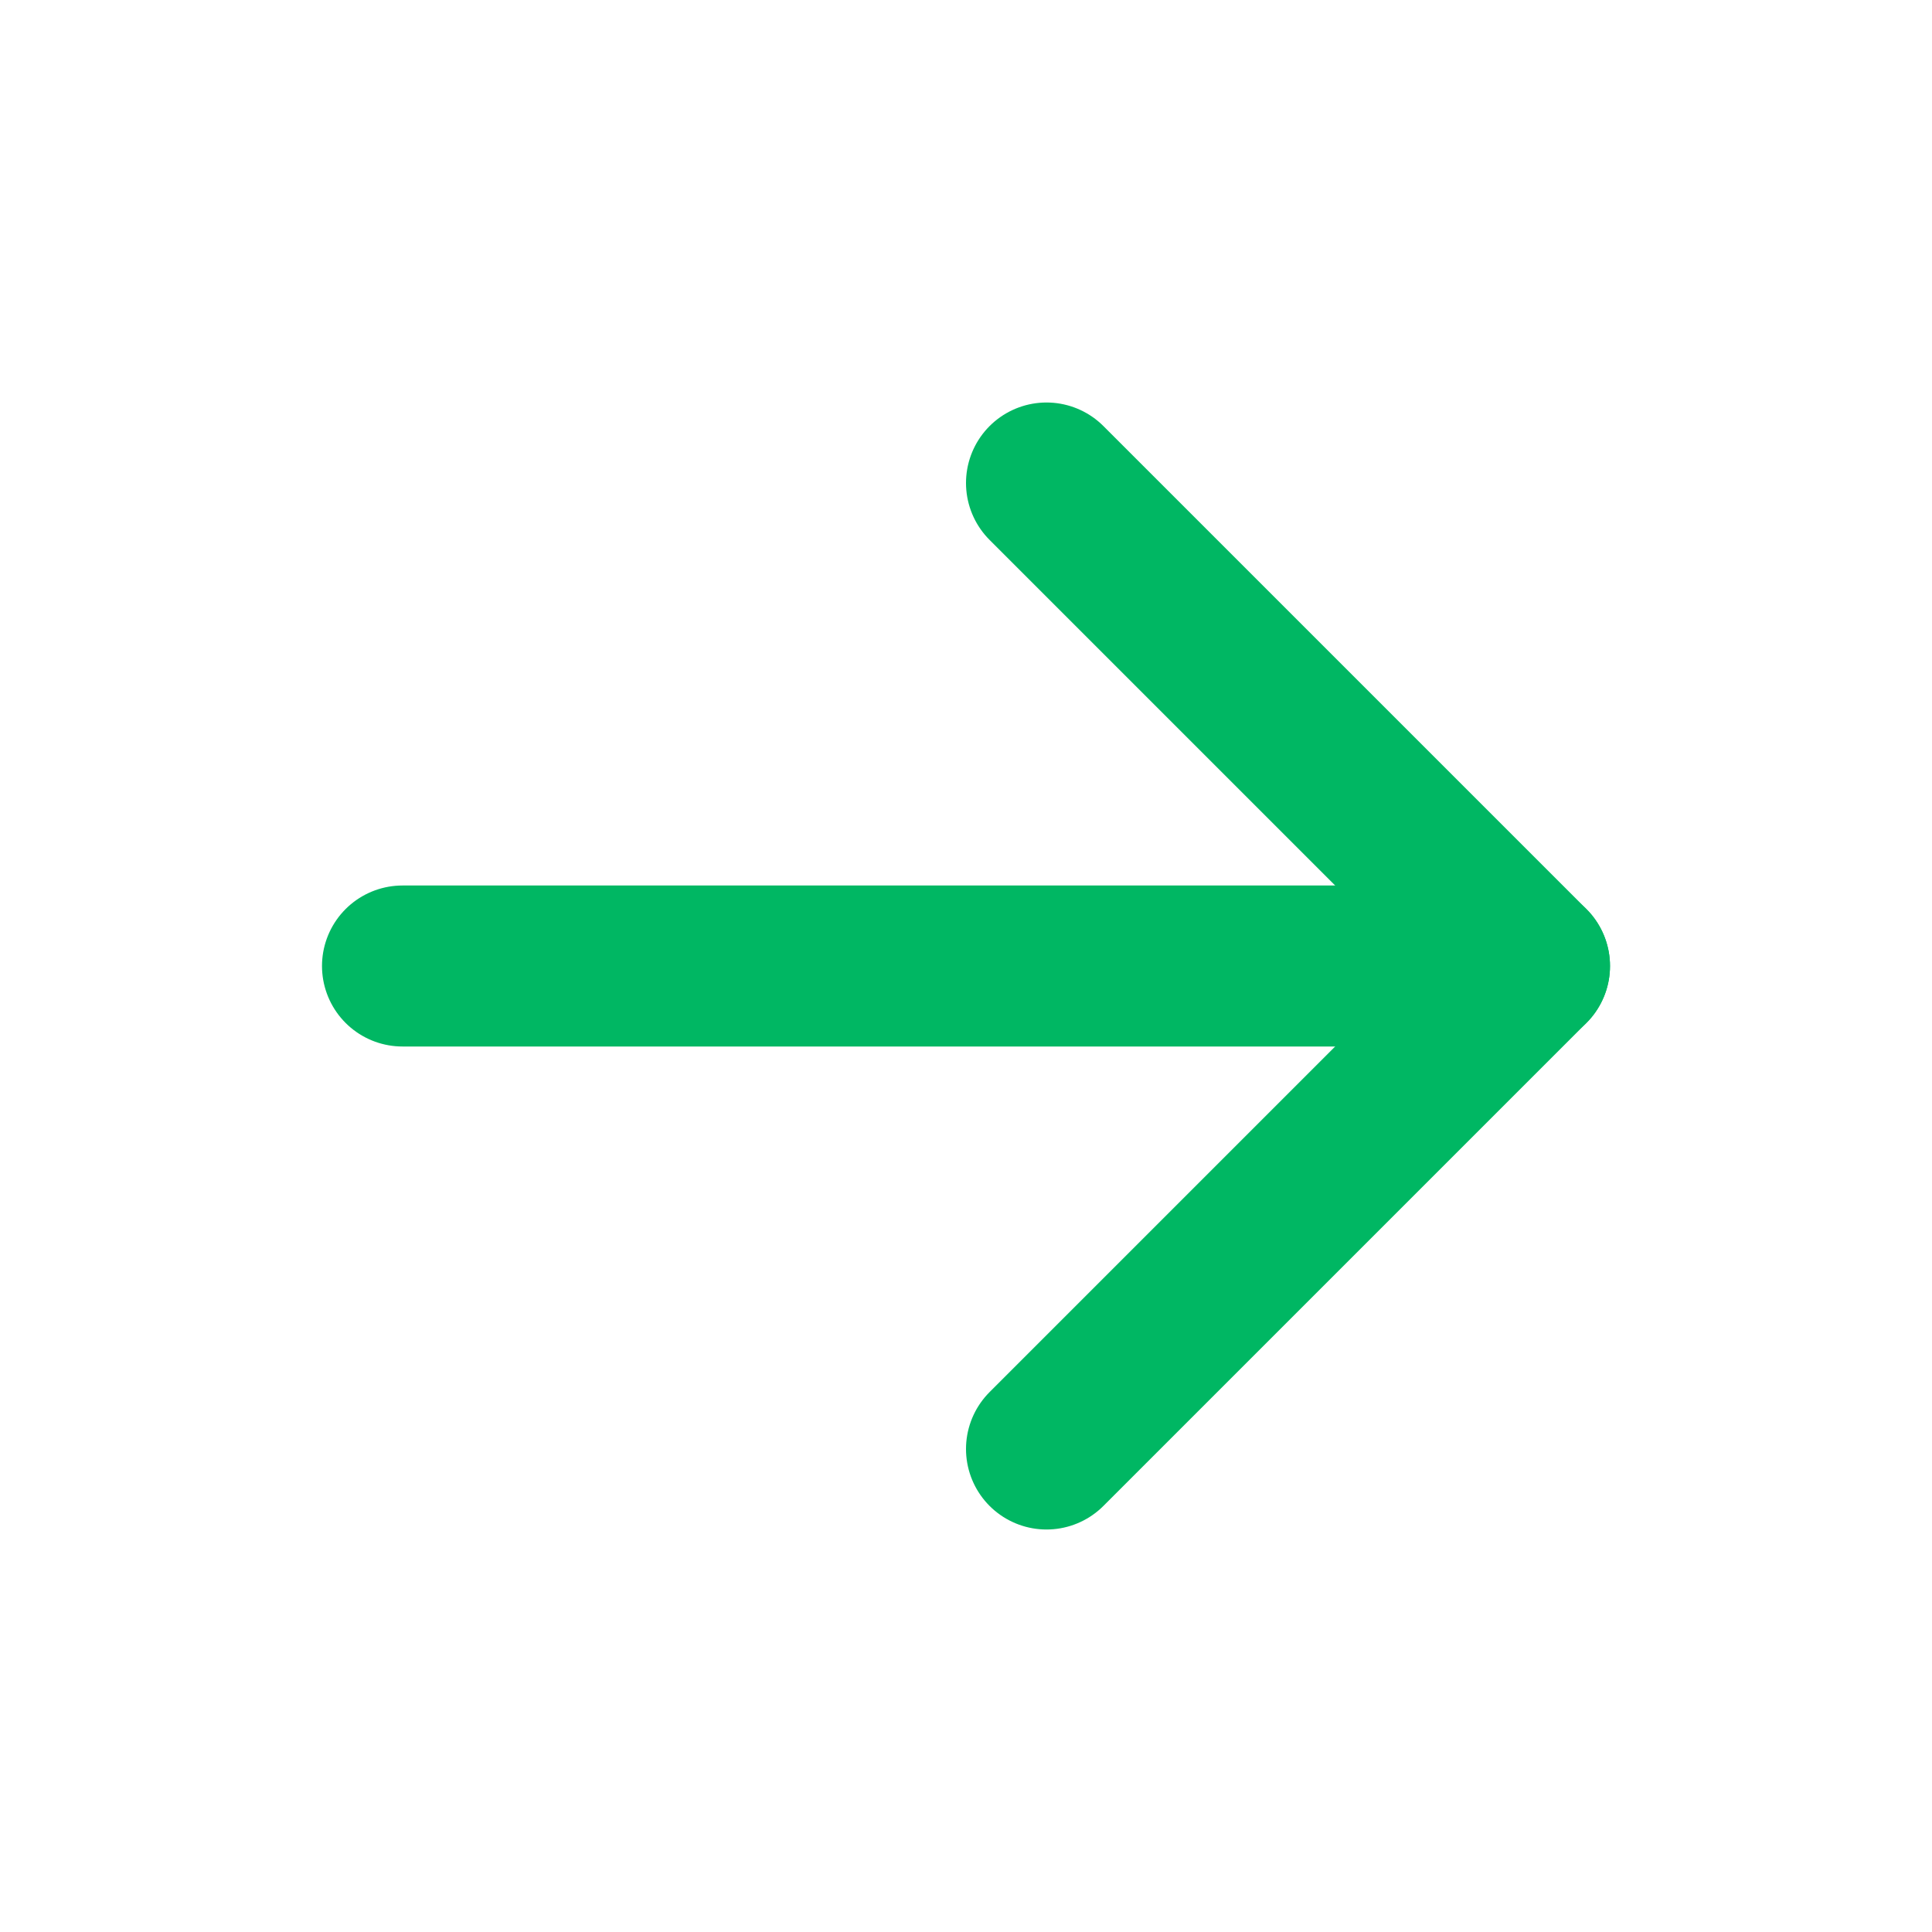
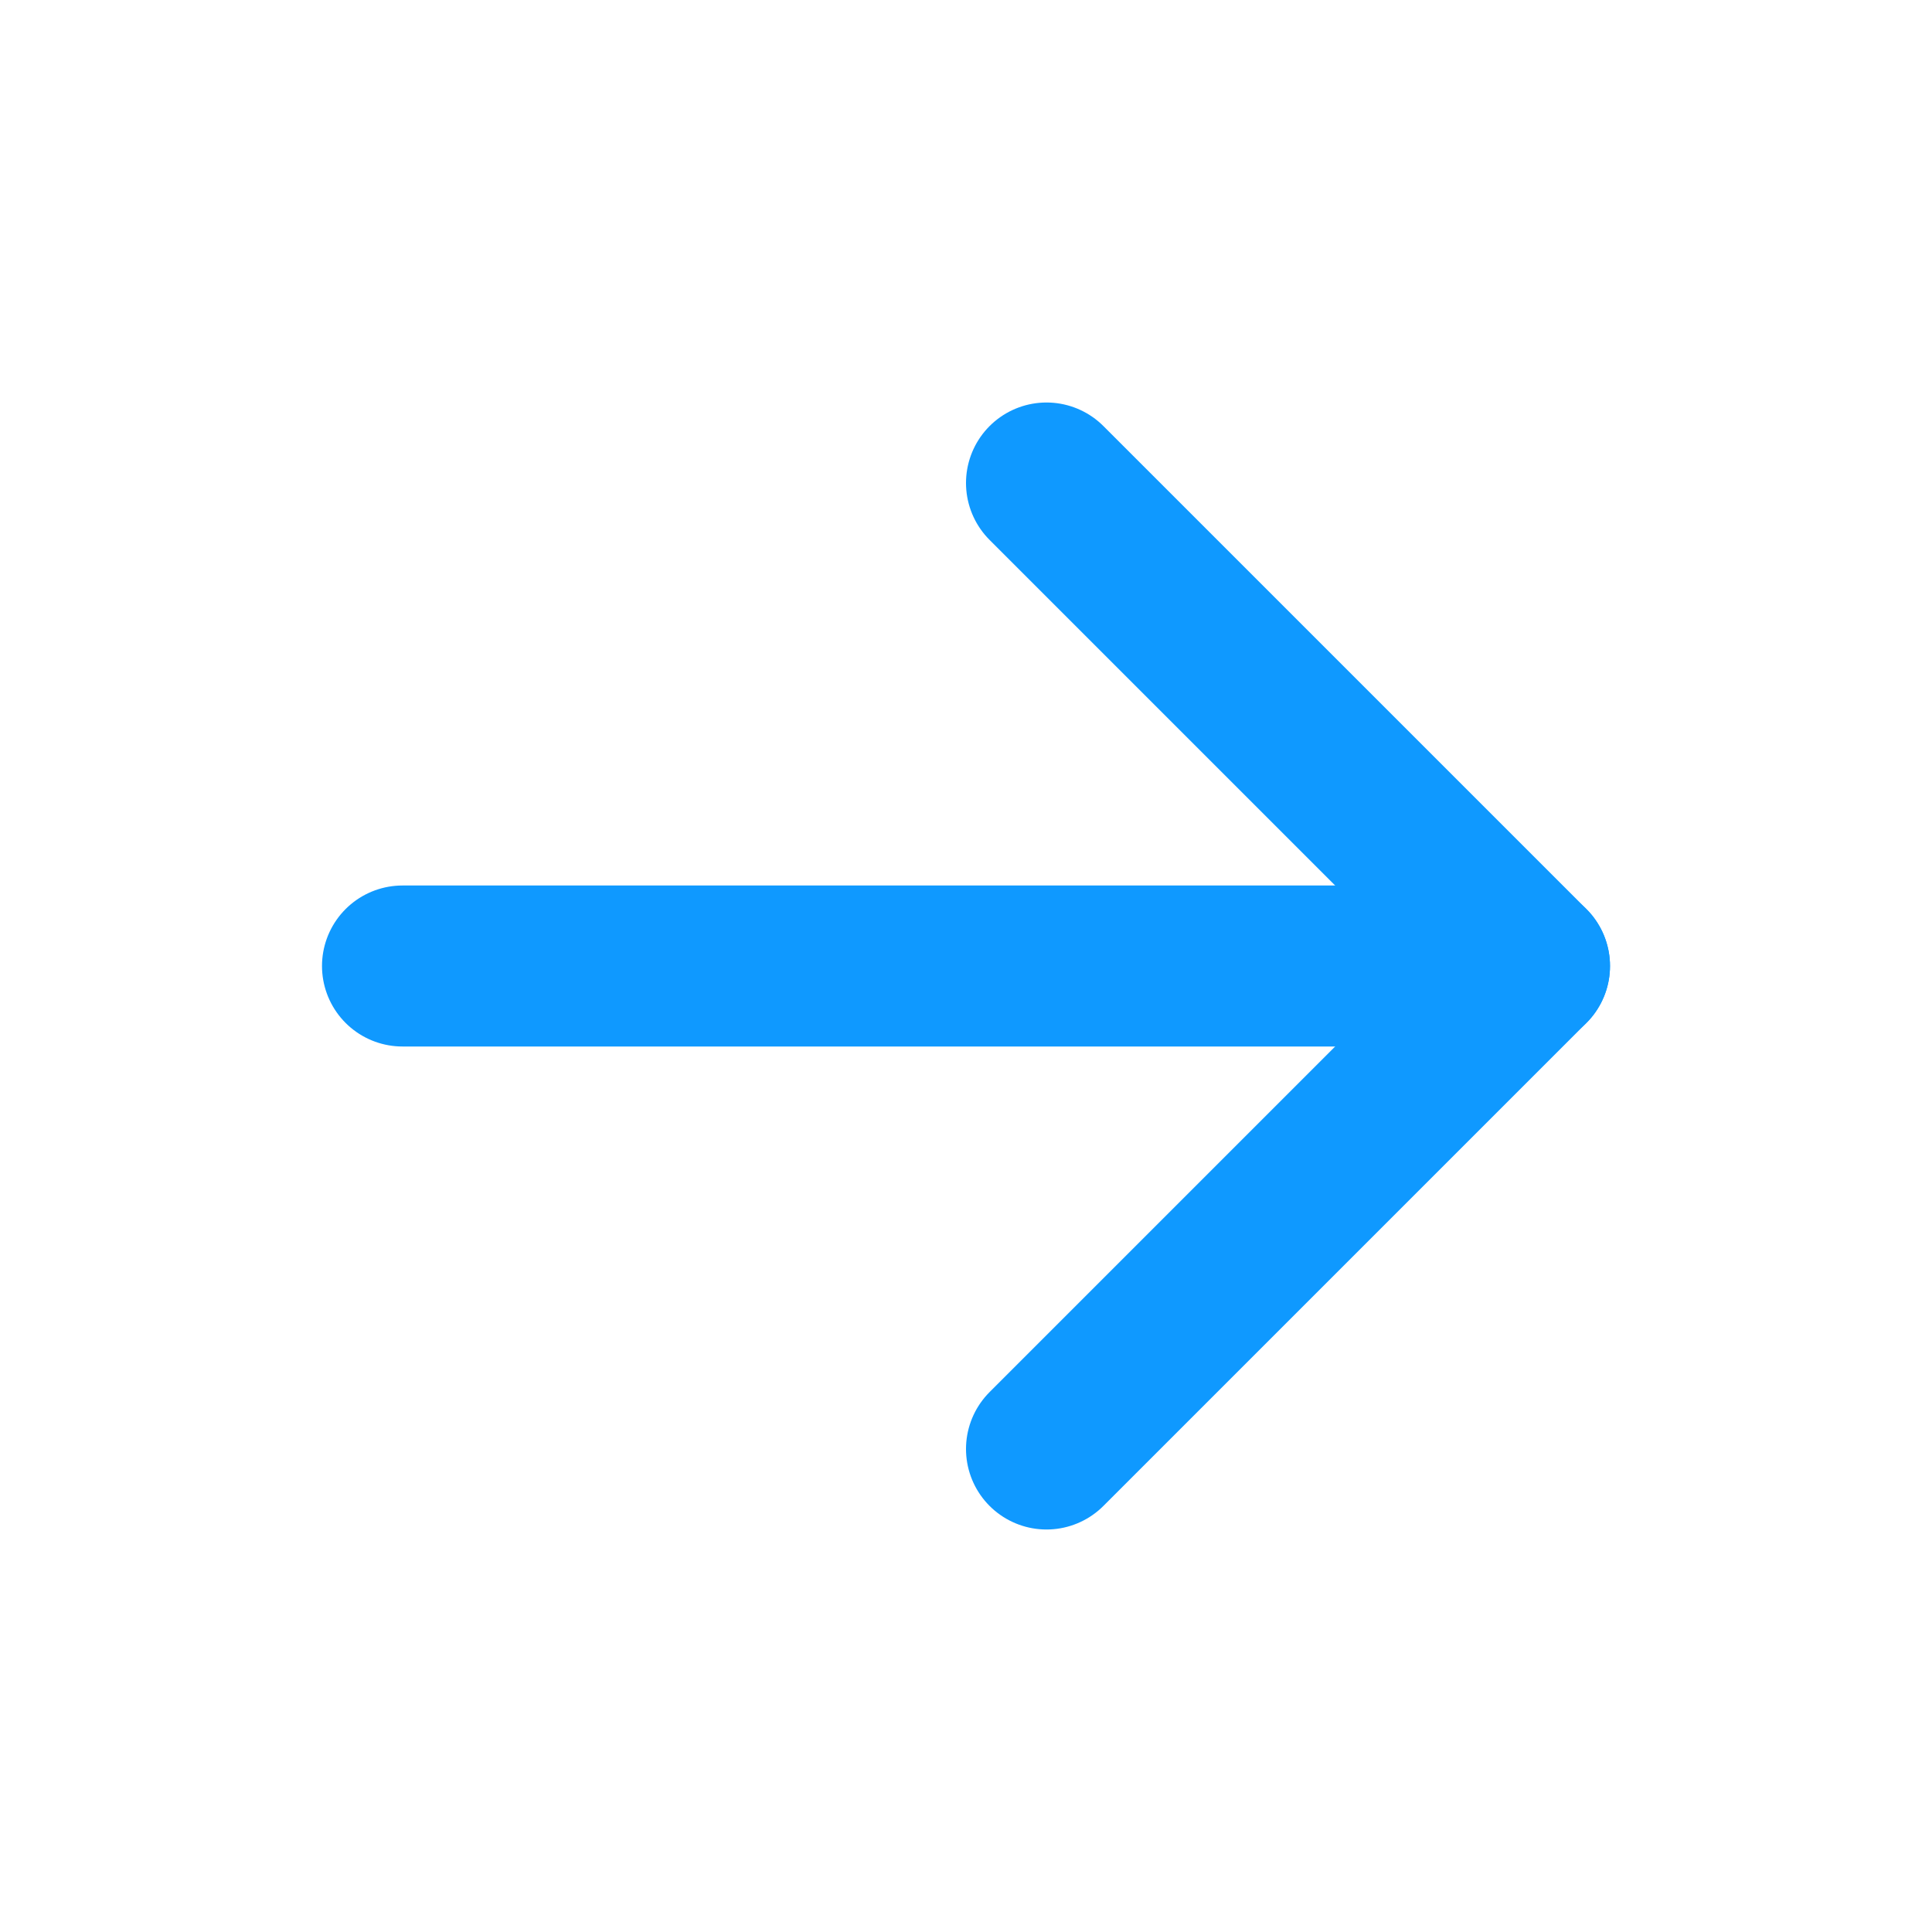
<svg xmlns="http://www.w3.org/2000/svg" version="1.1" id="Layer_1" x="0px" y="0px" viewBox="0 0 48 48" style="enable-background:new 0 0 48 48;" xml:space="preserve">
  <style type="text/css">
- 	.st0{fill:none;stroke:#00B763;stroke-width:4;stroke-linecap:round;stroke-linejoin:round;}
+ 	.st0{fill:none;stroke:#0F99FF;stroke-width:4;stroke-linecap:round;stroke-linejoin:round;}
</style>
  <path class="st0" d="M38,24H10" />
  <path class="st0" d="M26,12l12,12L26,36" />
</svg>
